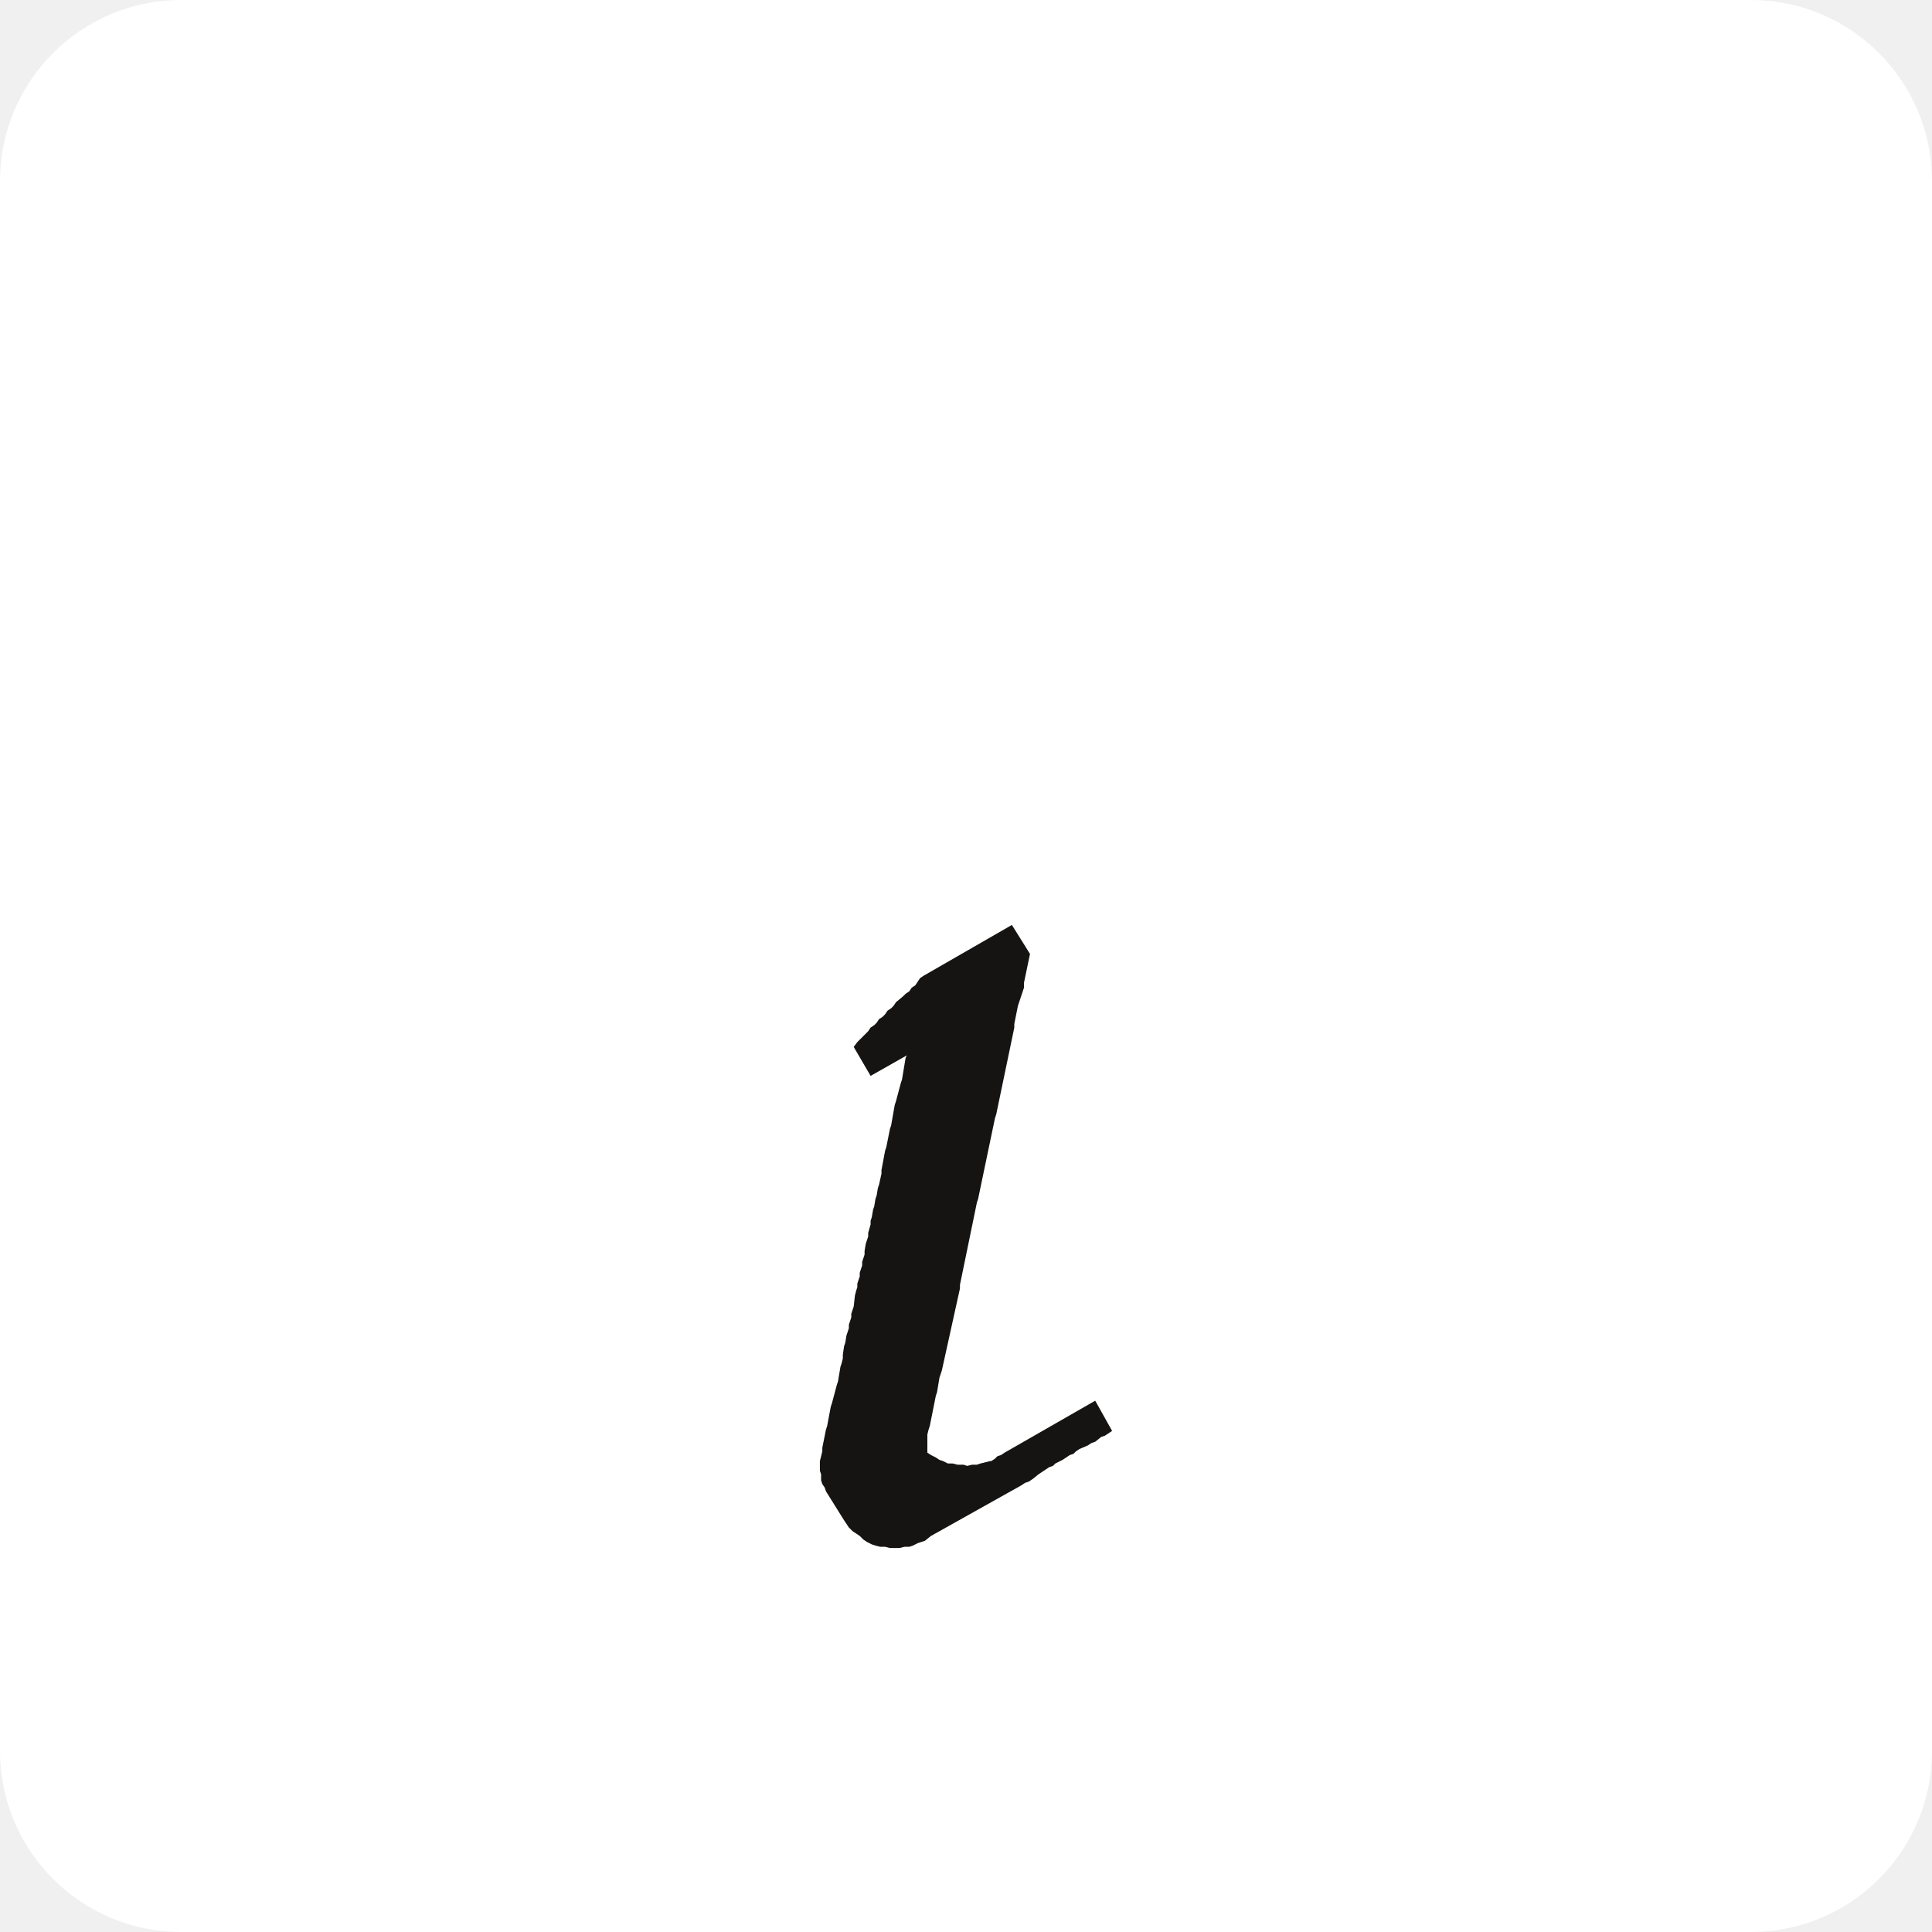
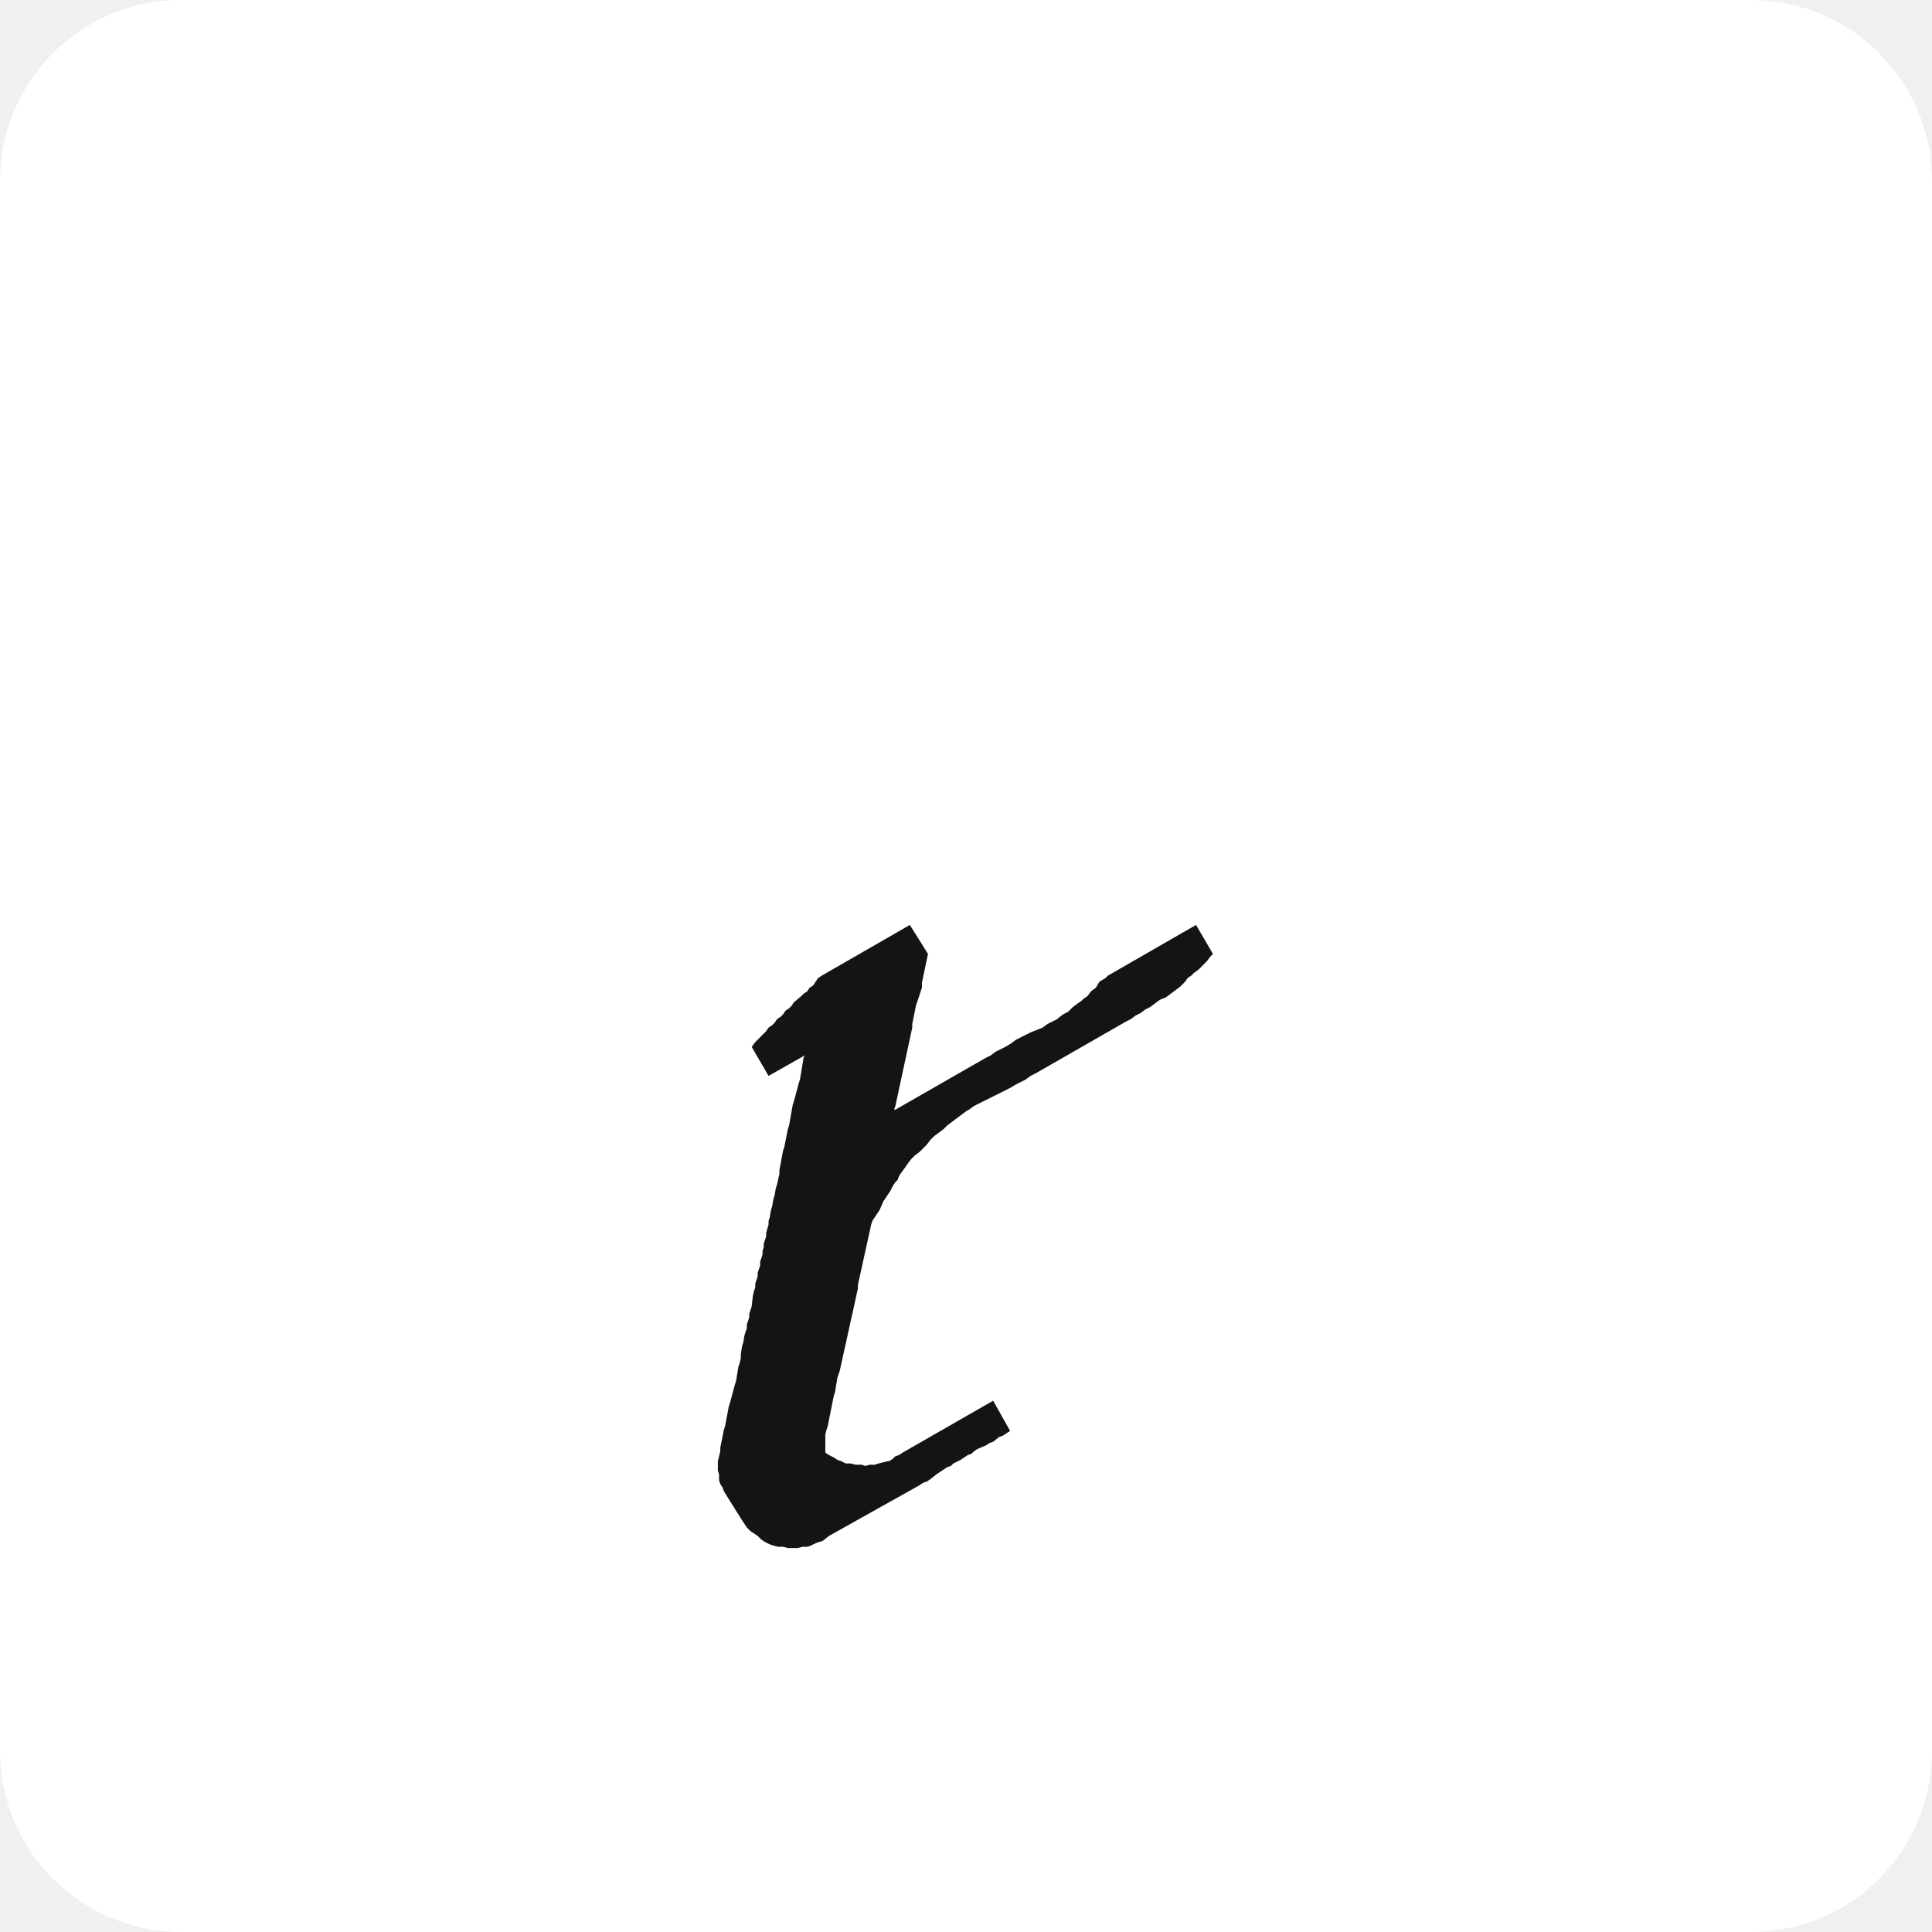
<svg xmlns="http://www.w3.org/2000/svg" width="64" height="64" viewBox="0 0 64 64" role="img" aria-label="U+F0245">
  <rect width="64" height="64" rx="6" fill="#ffffff" />
  <g fill="#161412">
-     <path transform="translate(26.68 49.92) scale(0.04 -0.04)" d="M134 34 138 35H142L145 36L149 37L153 38H154L157 40L159 42L162 43L165 45L240 88L254 63L251 61L248 59L245 58L240 54L237 53L234 51L227 48L224 46L222 44L219 43L216 41L213 39L207 36L205 34L202 33L199 31L196 29L193 27L188 23L185 21L182 20L179 18L104 -24L99 -28L96 -29L93 -30L89 -32L86 -33H82L78 -34H74H70L66 -33H62L58 -32L55 -31L51 -29L48 -27L45 -24L42 -22L39 -20L36 -17L34 -14L32 -11L17 13L16 16L14 19L13 22V27L12 30V34V36V38L13 42L14 46V49L17 64L18 67L21 83L22 86L26 101L27 104L29 116L30 119L31 123V126L32 133L33 136L34 142L35 145L36 148V151L38 157V160L40 166L41 175L42 179L43 182V185L44 188L45 191V194L46 197L47 200V203L48 206L49 209V212L50 218L52 224V227L54 234V237L55 240L56 246L57 249L58 255L59 258L60 264L61 267L63 276V279L66 295L67 298L70 313L71 316L74 333L75 336L79 351L80 354L83 372L84 374L54 357L40 381L43 385L45 387L47 389L50 392L52 394L54 397L57 399L59 401L61 404L64 406L66 408L68 411L71 413L73 415L75 418L81 423L83 425L86 427L88 430L91 432L93 435L95 438L98 440L171 482L186 458L181 434V430L177 418L176 415L173 400V397L158 325L157 322L143 255L142 252L128 184V181L113 113L112 110L111 107L109 95L108 92L103 67L102 64L101 60V56V54V51V48V45L104 43L108 41L111 39L114 38L118 36H122L126 35H131Z" />
+     <path transform="translate(23.30 49.92) scale(0.04 -0.04)" d="M134 34 138 35H142L145 36L149 37L153 38H154L157 40L159 42L162 43L165 45L240 88L254 63L251 61L248 59L245 58L240 54L237 53L234 51L227 48L224 46L222 44L219 43L216 41L213 39L207 36L205 34L202 33L199 31L196 29L193 27L188 23L185 21L182 20L179 18L104 -24L99 -28L96 -29L93 -30L89 -32L86 -33H82L78 -34H74H70L66 -33H62L58 -32L55 -31L51 -29L48 -27L45 -24L42 -22L39 -20L36 -17L34 -14L32 -11L17 13L16 16L14 19L13 22V27L12 30V34V36V38L13 42L14 46V49L17 64L18 67L21 83L22 86L26 101L27 104L29 116L30 119L31 123V126L32 133L33 136L34 142L35 145L36 148V151L38 157V160L40 166L41 175L42 179L43 182V185L44 188L45 191V194L46 197L47 200V203L48 206L49 209V212L50 215V218L52 224V227L54 234V237L55 240L56 246L57 249L58 255L59 258L60 264L61 267L63 276V279L66 295L67 298L70 313L71 316L74 333L75 336L79 351L80 354L83 372L84 374L54 357L40 381L43 385L45 387L47 389L50 392L52 394L54 397L57 399L59 401L61 404L64 406L66 408L68 411L71 413L73 415L75 418L81 423L83 425L86 427L88 430L91 432L93 435L95 438L98 440L171 482L186 458L181 434V430L177 418L176 415L173 400V397L159 332L158 329H159L234 372L238 374L242 377L246 379L250 381L255 384L259 387L263 389L267 391L271 393L276 395L281 397L285 400L289 402L293 404L294 405L298 408L302 410L306 414L310 417L313 419L315 421L318 423L321 427L325 430L328 435L333 438L334 439L335 440L408 482L422 458L421 457L420 456L417 452L414 449L410 445L406 442L404 440L401 438L399 435L395 431L391 428L387 425L383 422L378 420L374 417L370 414L366 412L362 409L358 407L354 404L350 402L275 359L271 357L267 354L263 352L259 350L254 347L250 345L246 343L242 341L238 339L234 337L228 334L224 332L220 329L218 328L214 325L210 322L206 319L202 316L199 313L195 310L191 307L188 304L185 300L182 297L179 294L175 291L172 288L169 284L167 281L164 277L162 274L161 271L159 269L157 266L155 262L153 259L151 256L149 253L146 246L144 243L140 237L139 234L128 184V181L113 113L112 110L111 107L109 95L108 92L103 67L102 64L101 60V56V54V51V48V45L104 43L108 41L111 39L114 38L118 36H122L126 35H131Z" />
  </g>
</svg>
